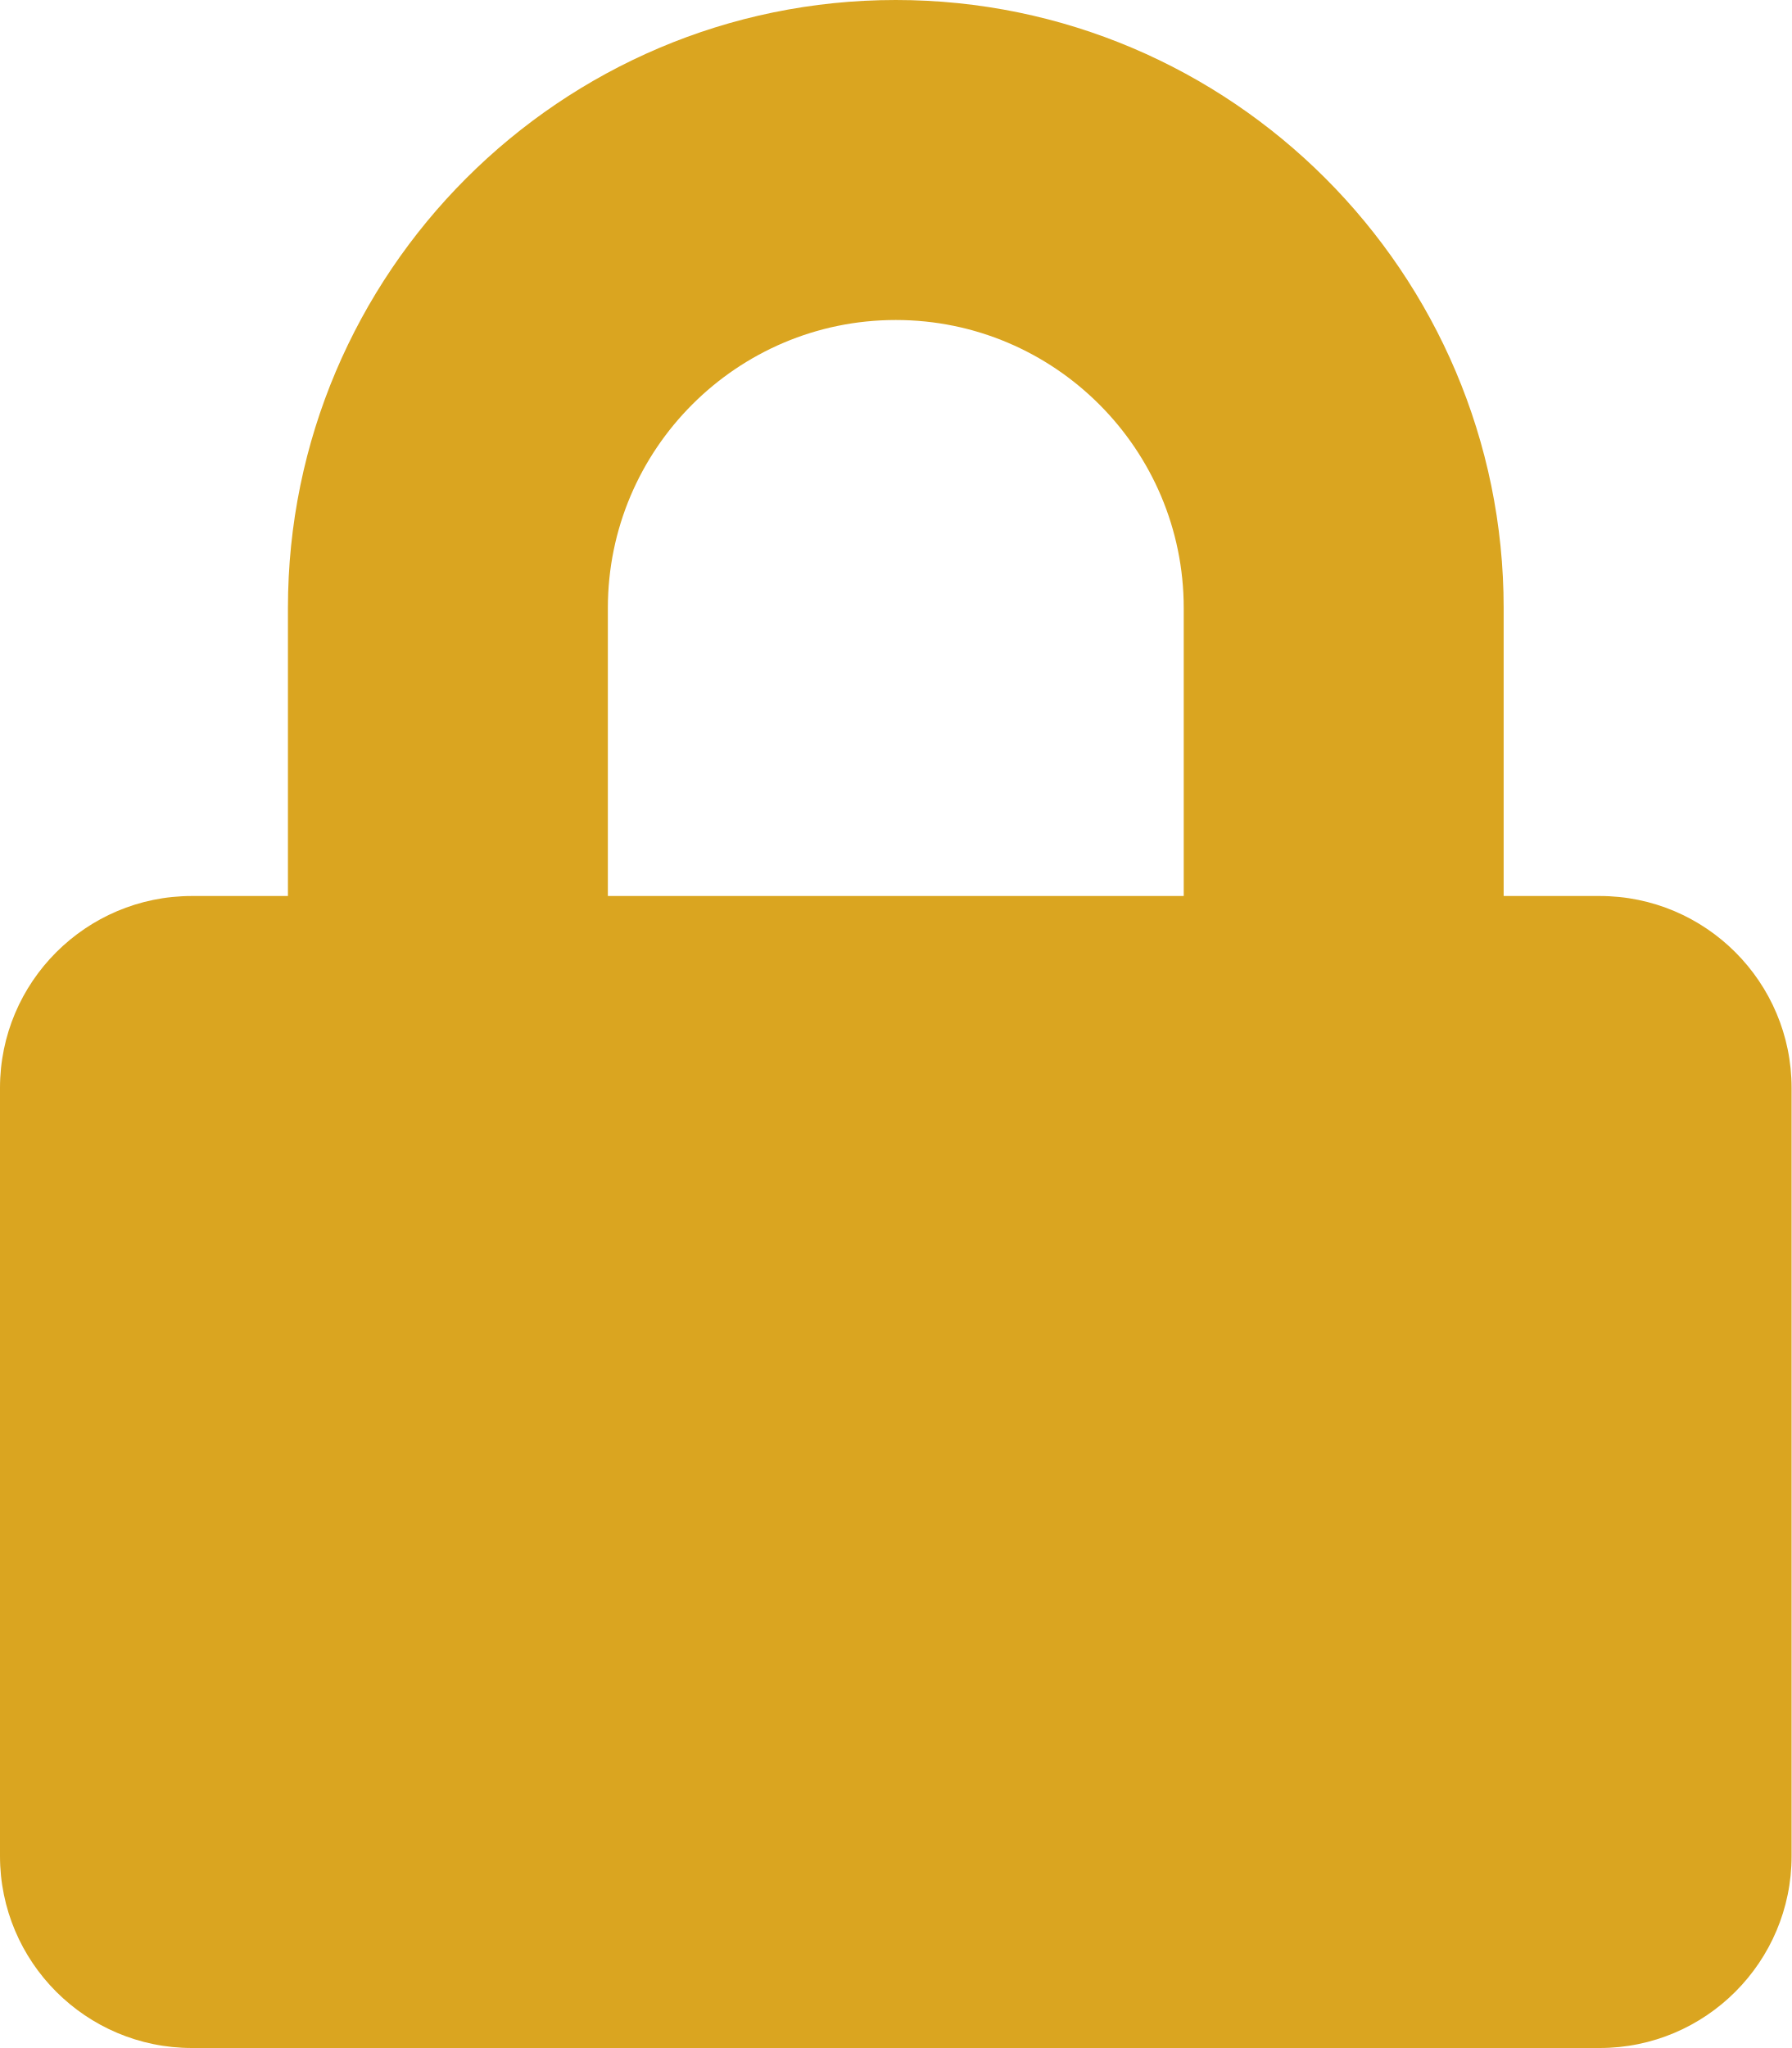
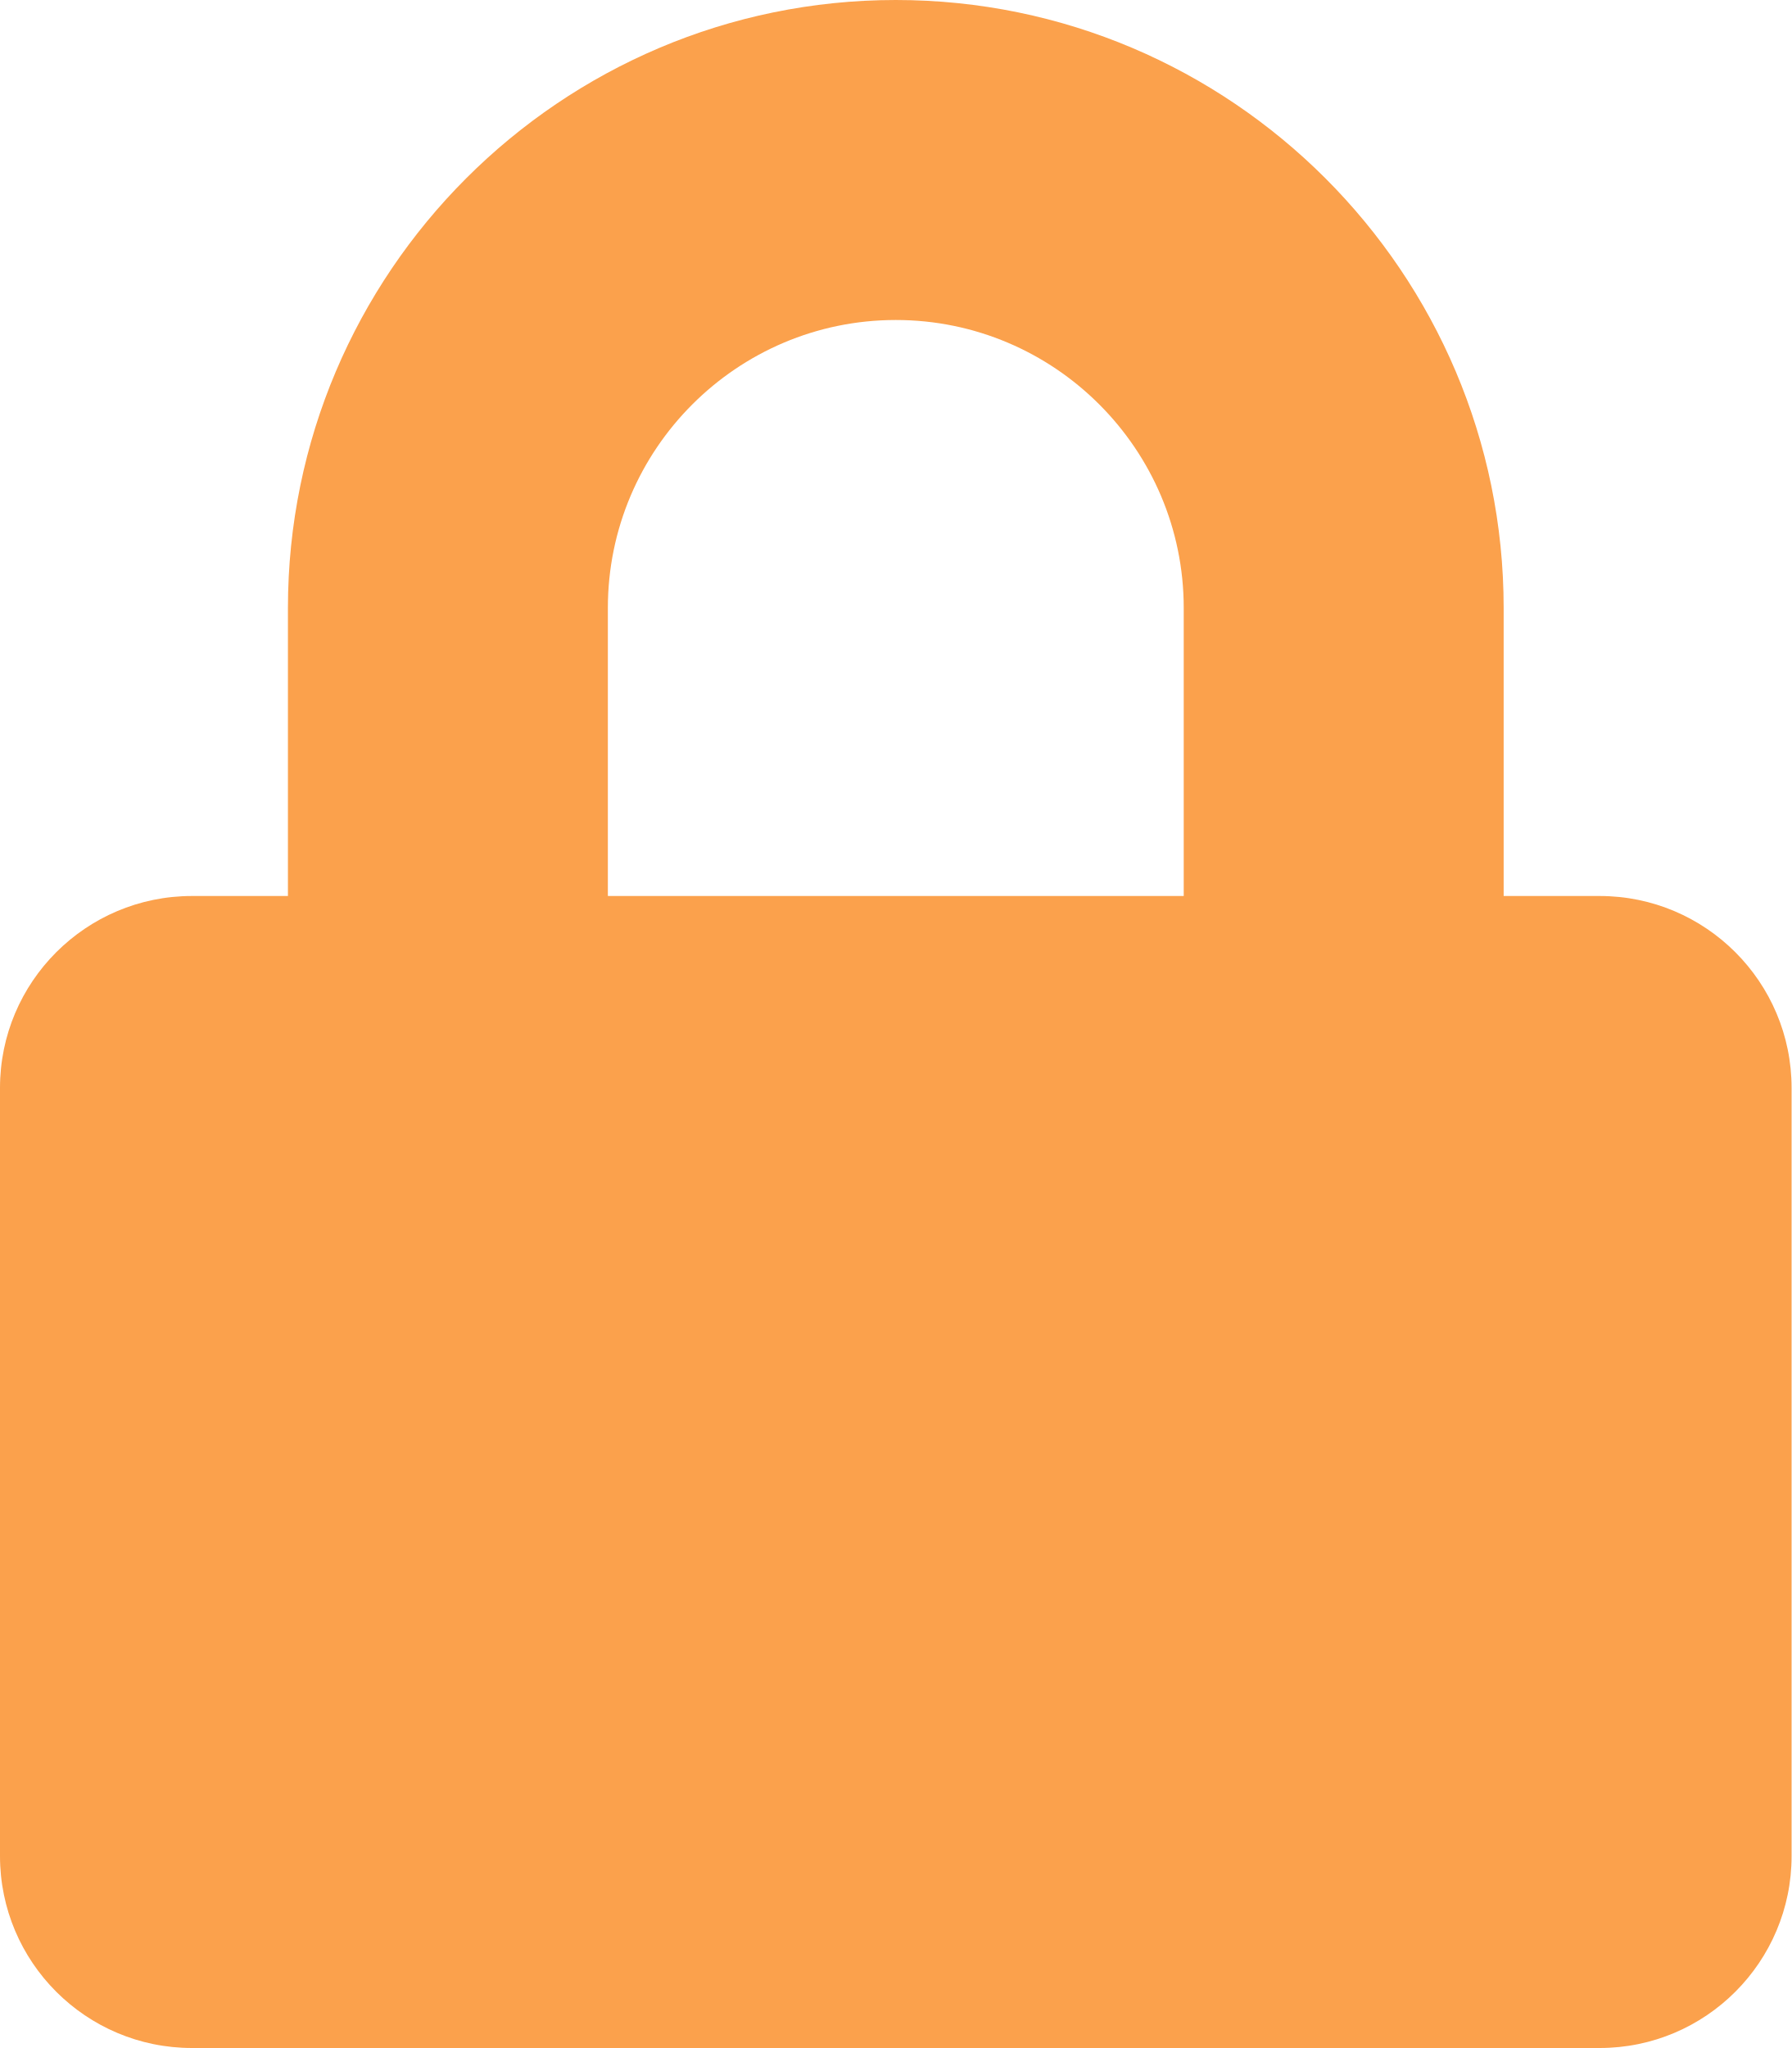
<svg xmlns="http://www.w3.org/2000/svg" aria-hidden="true" focusable="false" data-prefix="fas" data-icon="lock" class="svg-inline--fa fa-lock fa-w-14" role="img" viewBox="0 0 448 512">
-   <path fill="goldenrod" d="M400 224h-24v-72C376 68.2 307.8 0 224 0S72 68.2 72 152v72H48c-26.5 0-48 21.5-48 48v192c0 26.5 21.5 48 48 48h352c26.5 0 48-21.5 48-48V272c0-26.5-21.5-48-48-48zm-104 0H152v-72c0-39.7 32.3-72 72-72s72 32.3 72 72v72z">
+   <path fill="#fba14c" d="M400 224h-24v-72C376 68.2 307.8 0 224 0S72 68.2 72 152v72H48c-26.5 0-48 21.5-48 48v192c0 26.5 21.5 48 48 48h352c26.5 0 48-21.5 48-48V272c0-26.5-21.5-48-48-48zm-104 0H152v-72c0-39.7 32.3-72 72-72s72 32.3 72 72v72z">
    </path>
</svg>
